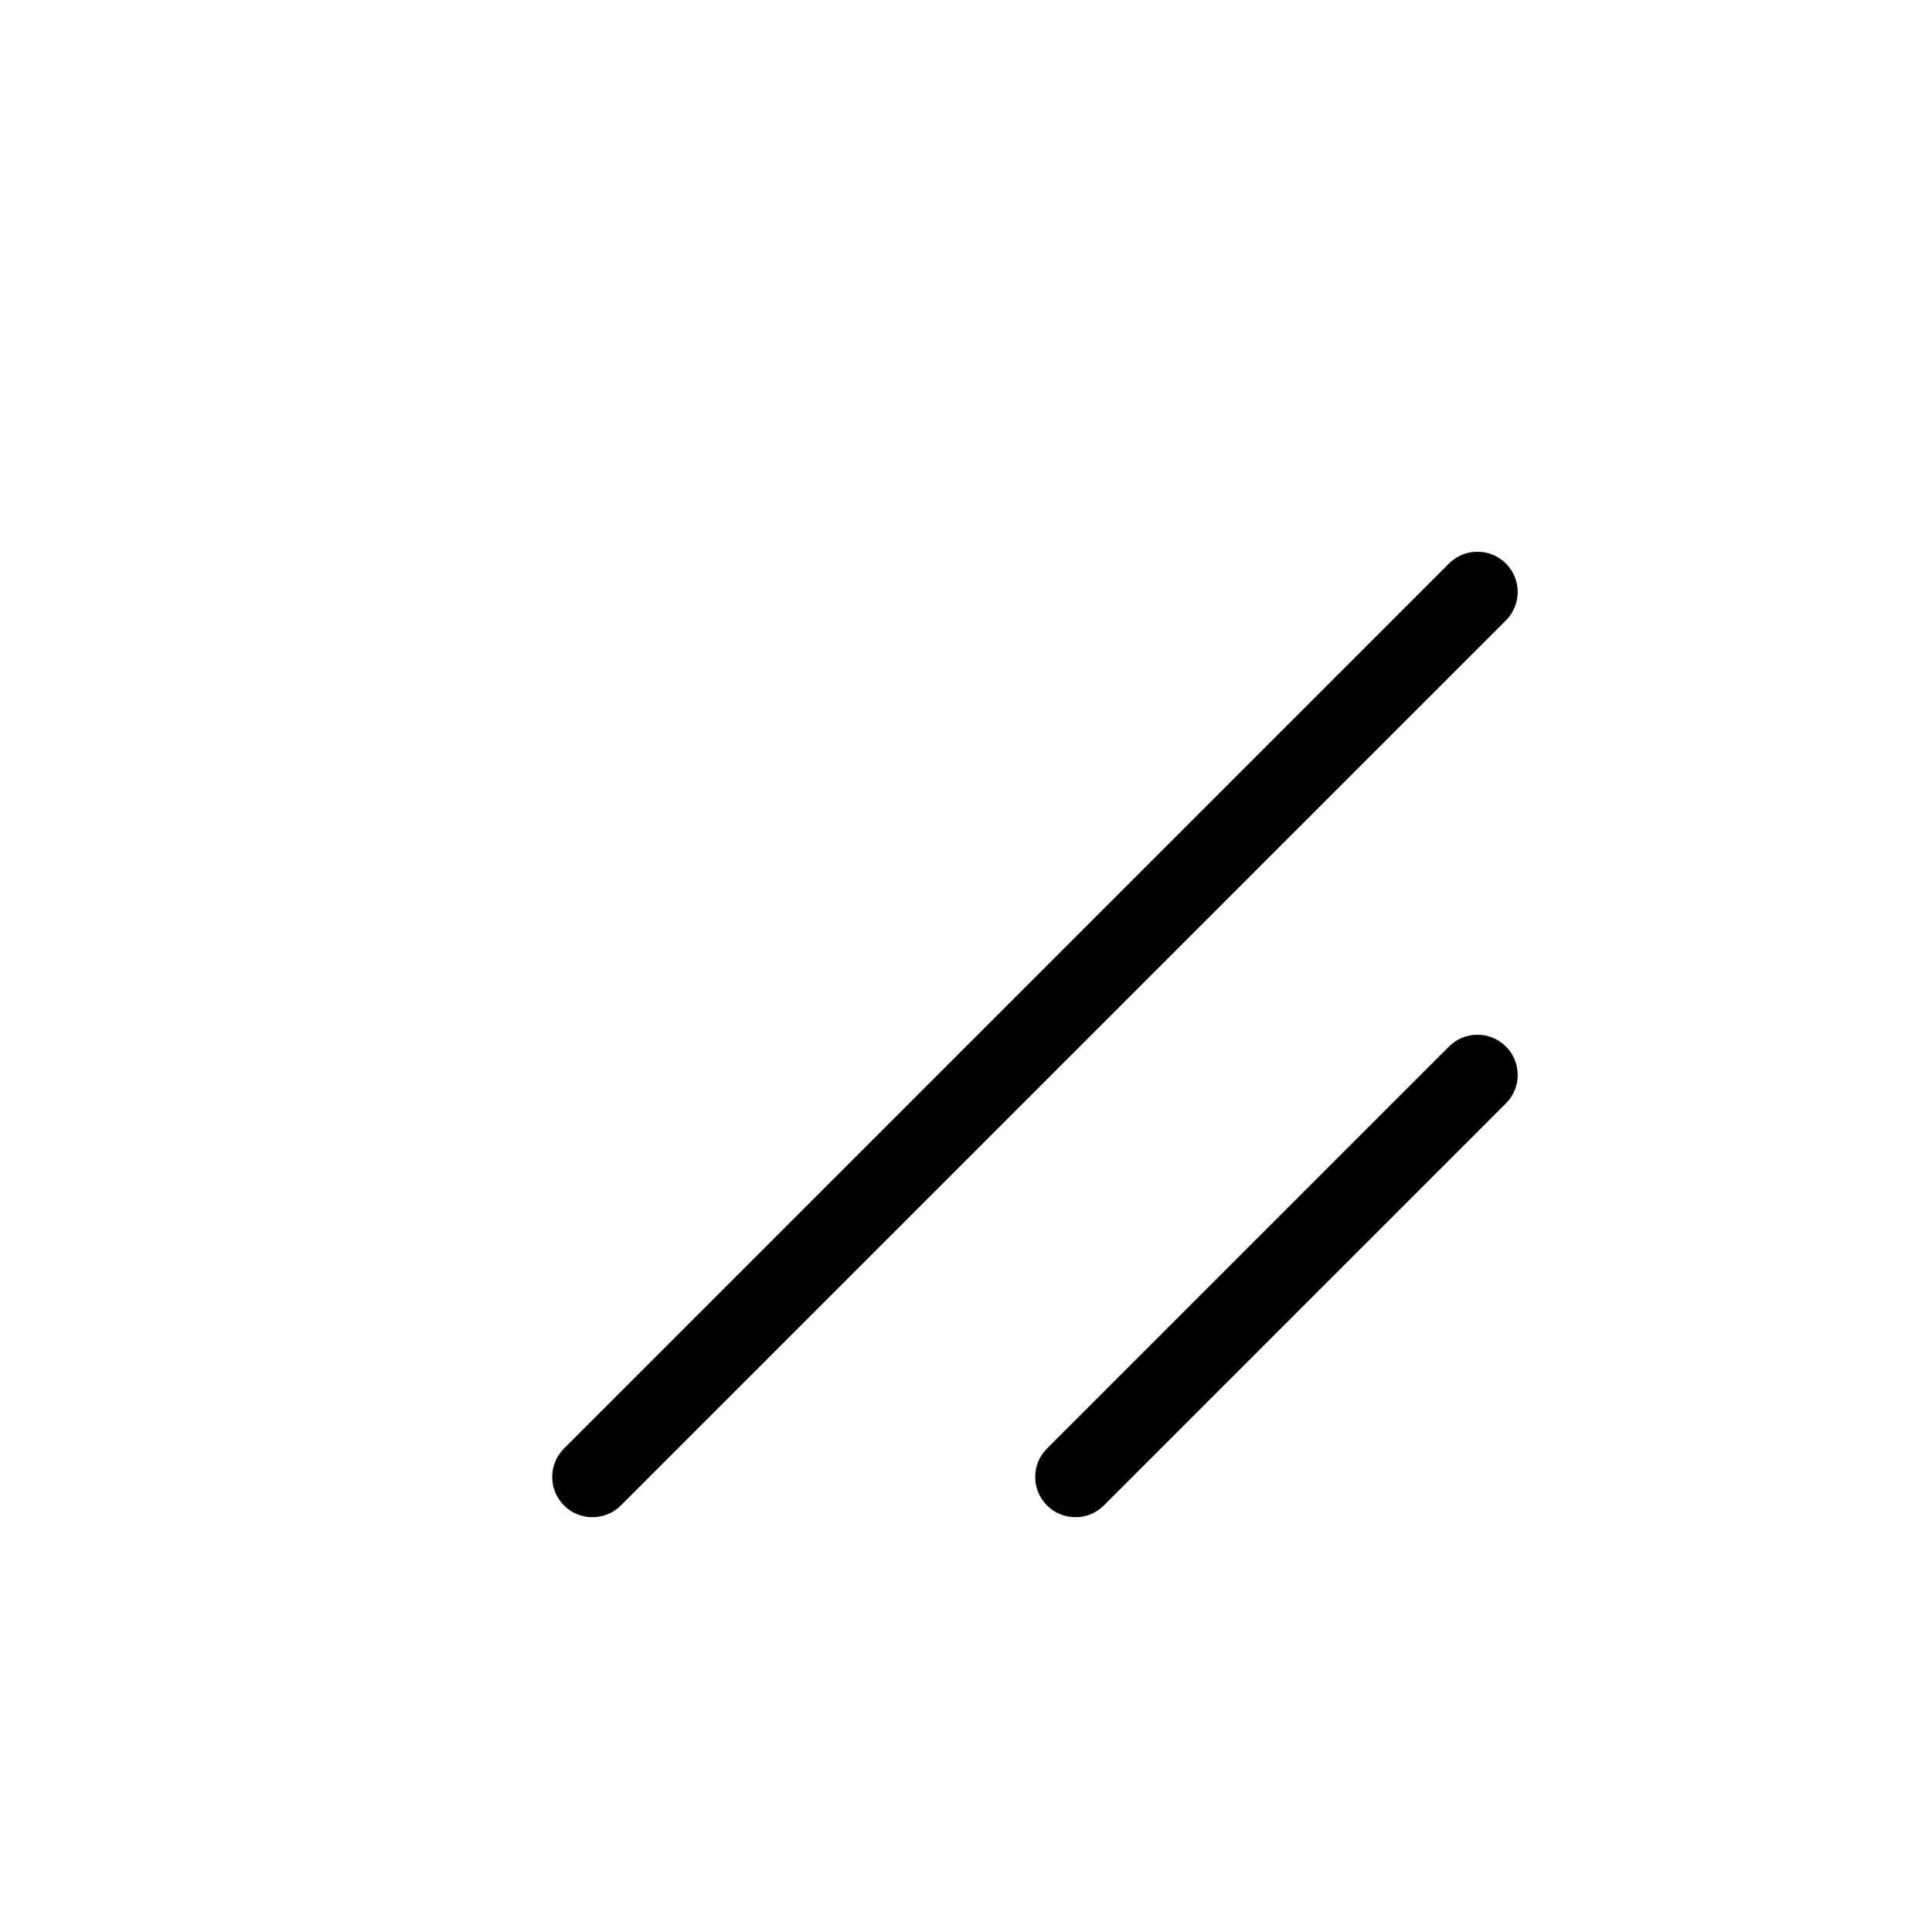
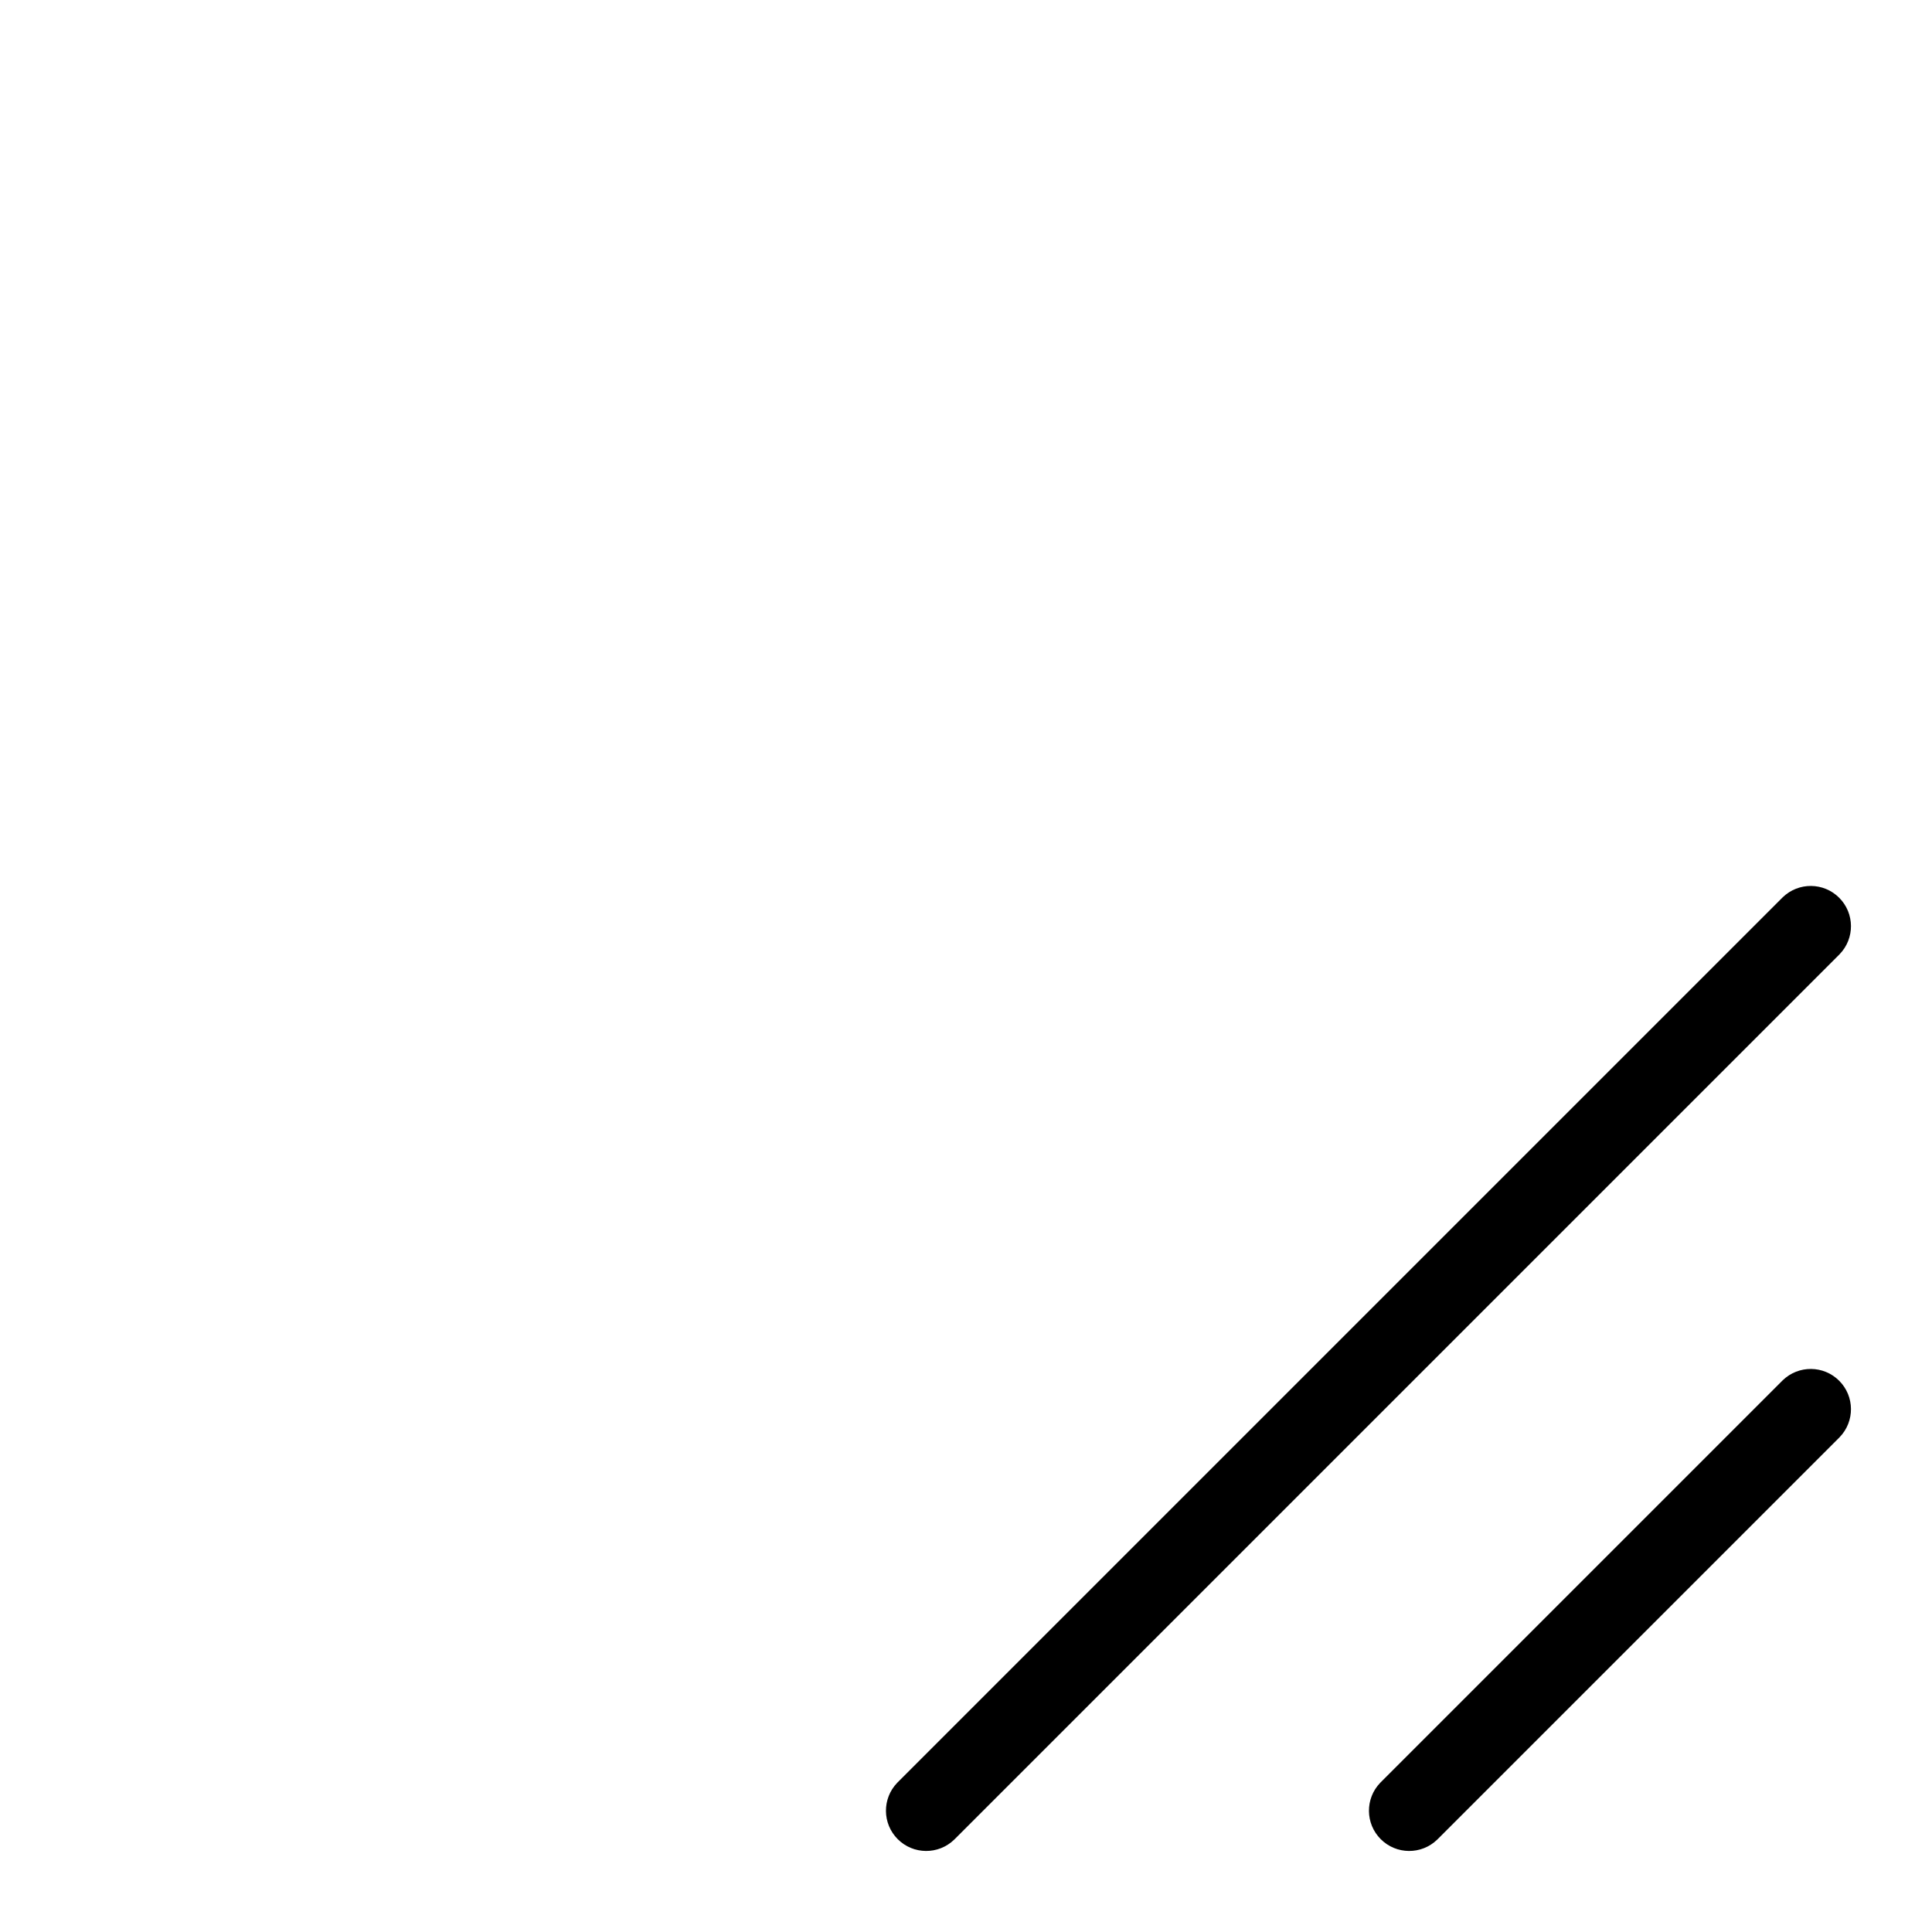
<svg xmlns="http://www.w3.org/2000/svg" width="24" height="24" fill="none" viewBox="0 0 24 24">
-   <path fill="#000" fill-rule="evenodd" d="M18.707 13a.5.5 0 0 1 0 .707l-5 5A.5.5 0 0 1 13 18l5-5a.5.5 0 0 1 .707 0Zm0-6a.5.5 0 0 1 0 .707l-11 11A.5.5 0 0 1 7 18L18 7a.5.5 0 0 1 .707 0Z" clip-rule="evenodd" />
+   <path fill="#000" d="M22.146 11.146a.5.5 0 0 1 .707.707l-11 11a.5.5 0 0 1-.707-.707l11-11Zm0 6a.5.5 0 0 1 .707.707l-5 5a.5.5 0 0 1-.707-.707l5-5Z" />
</svg>
